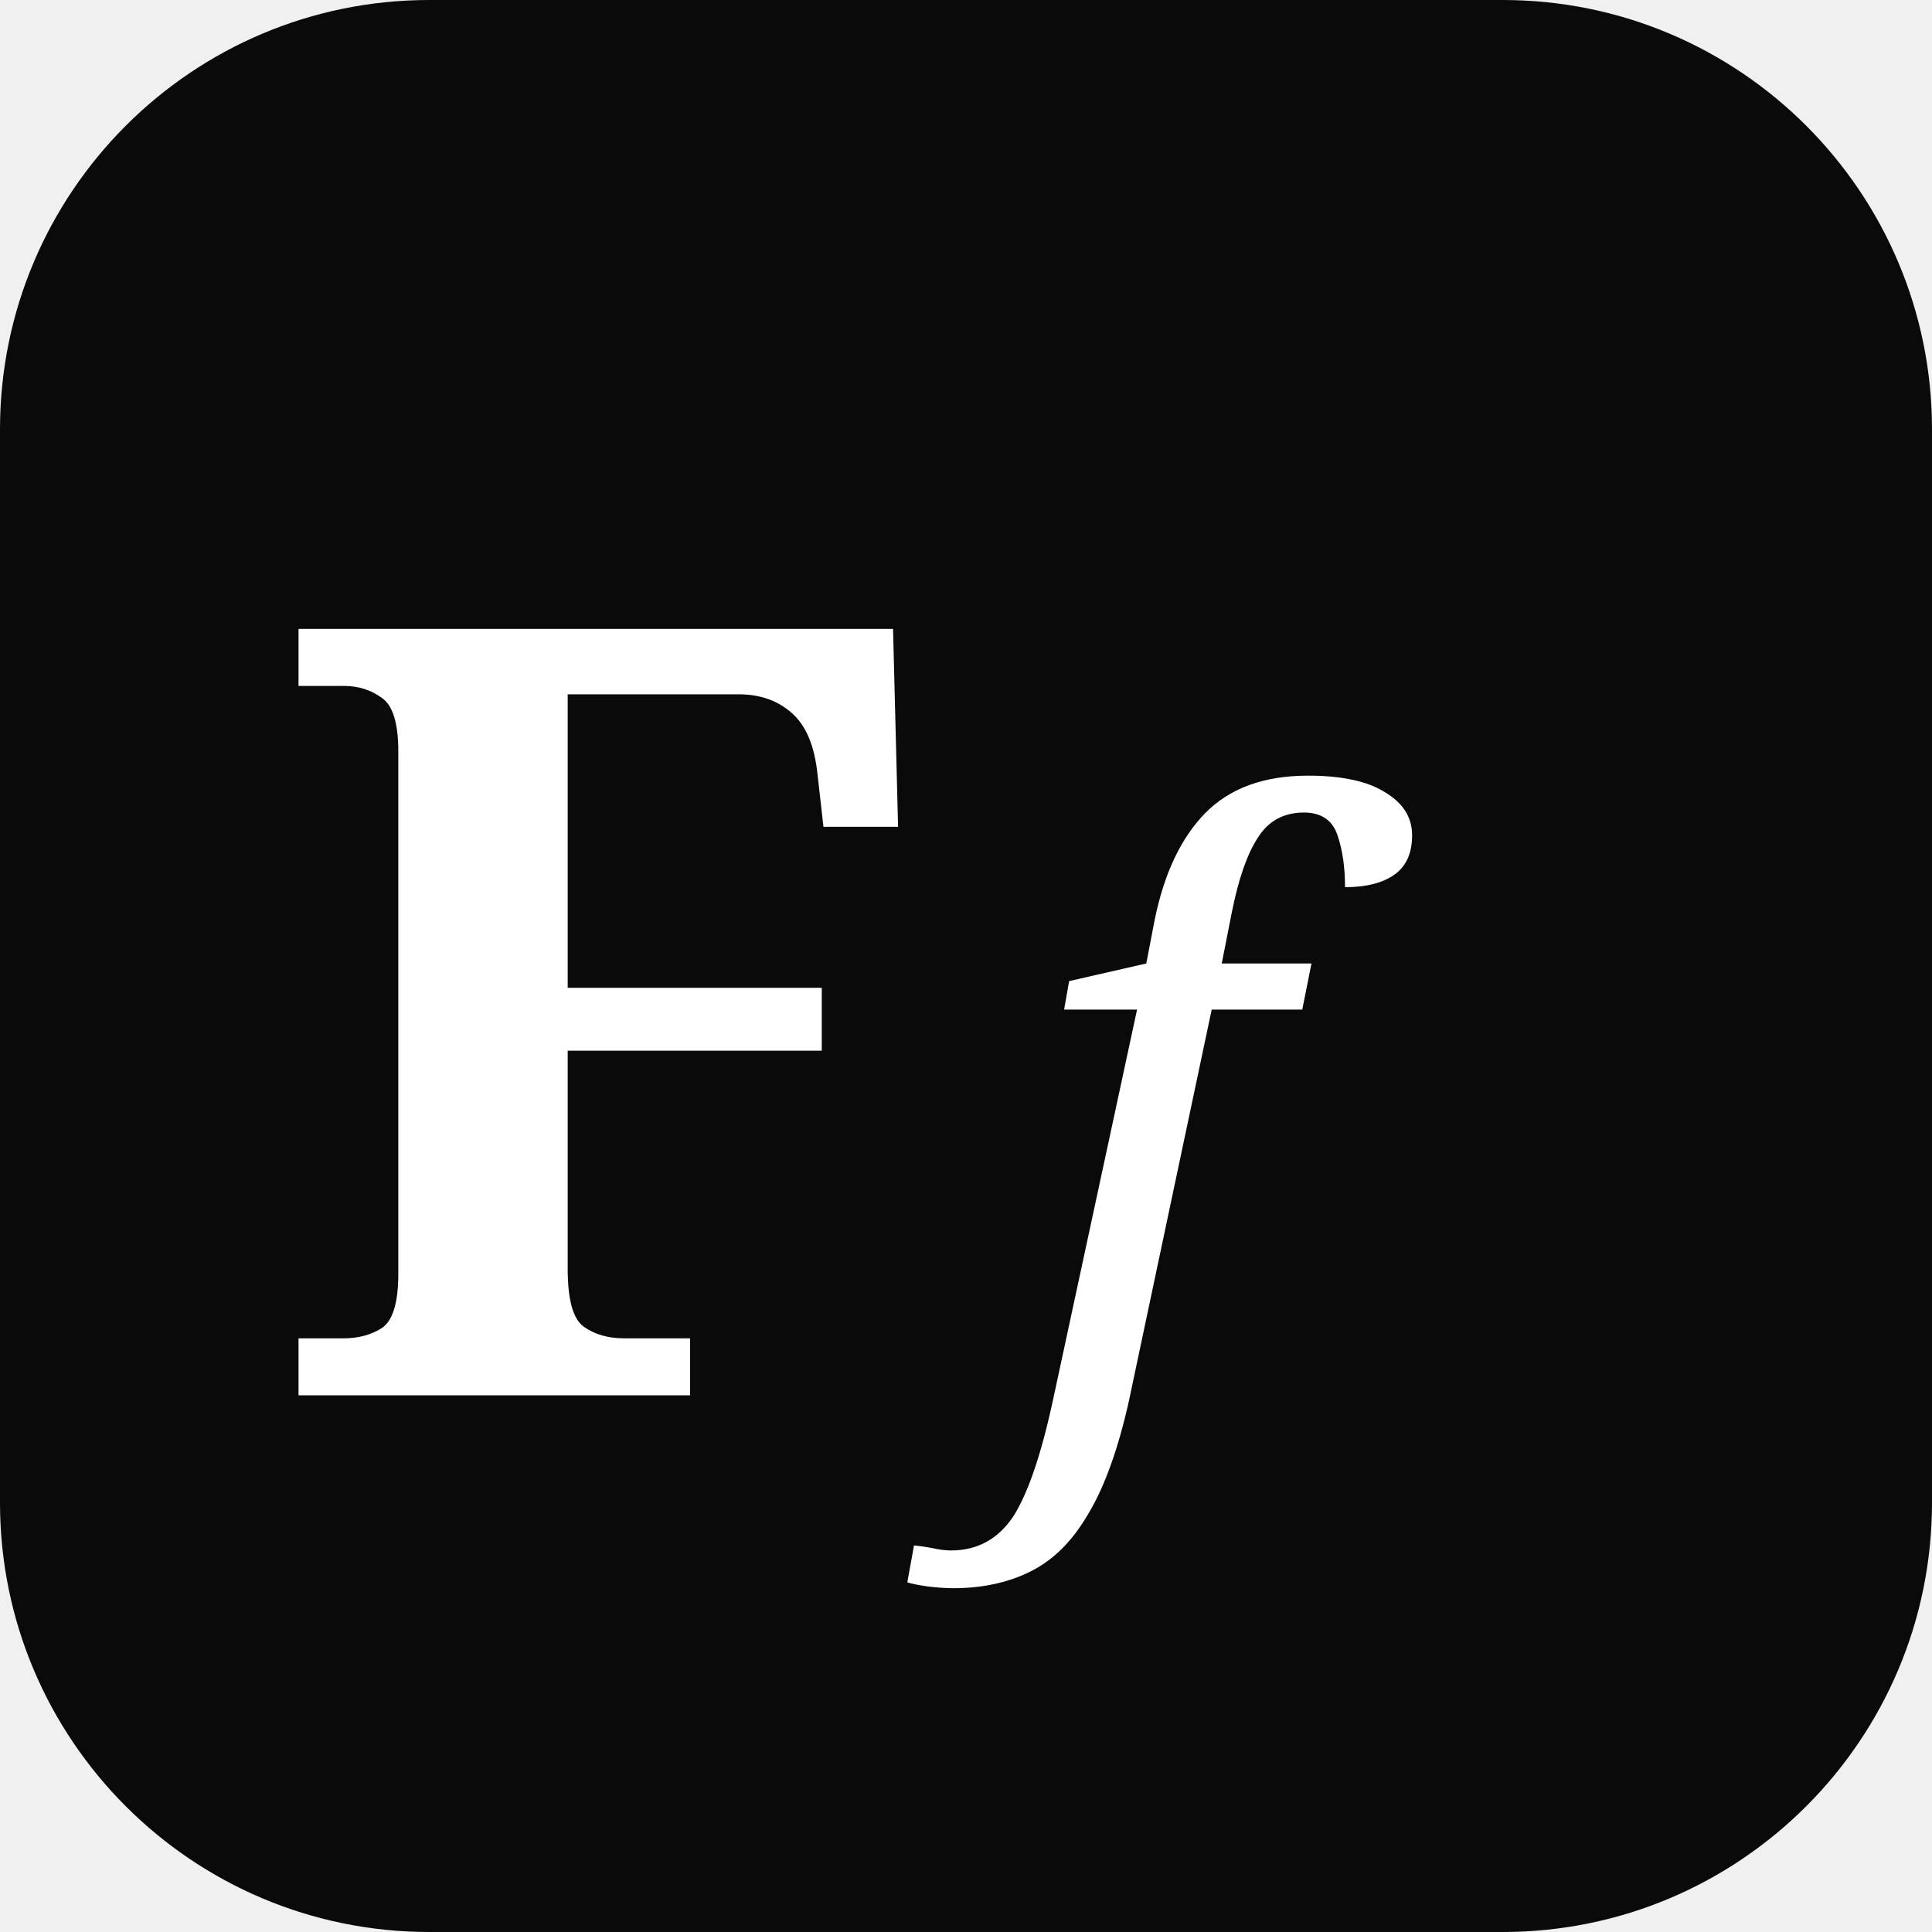
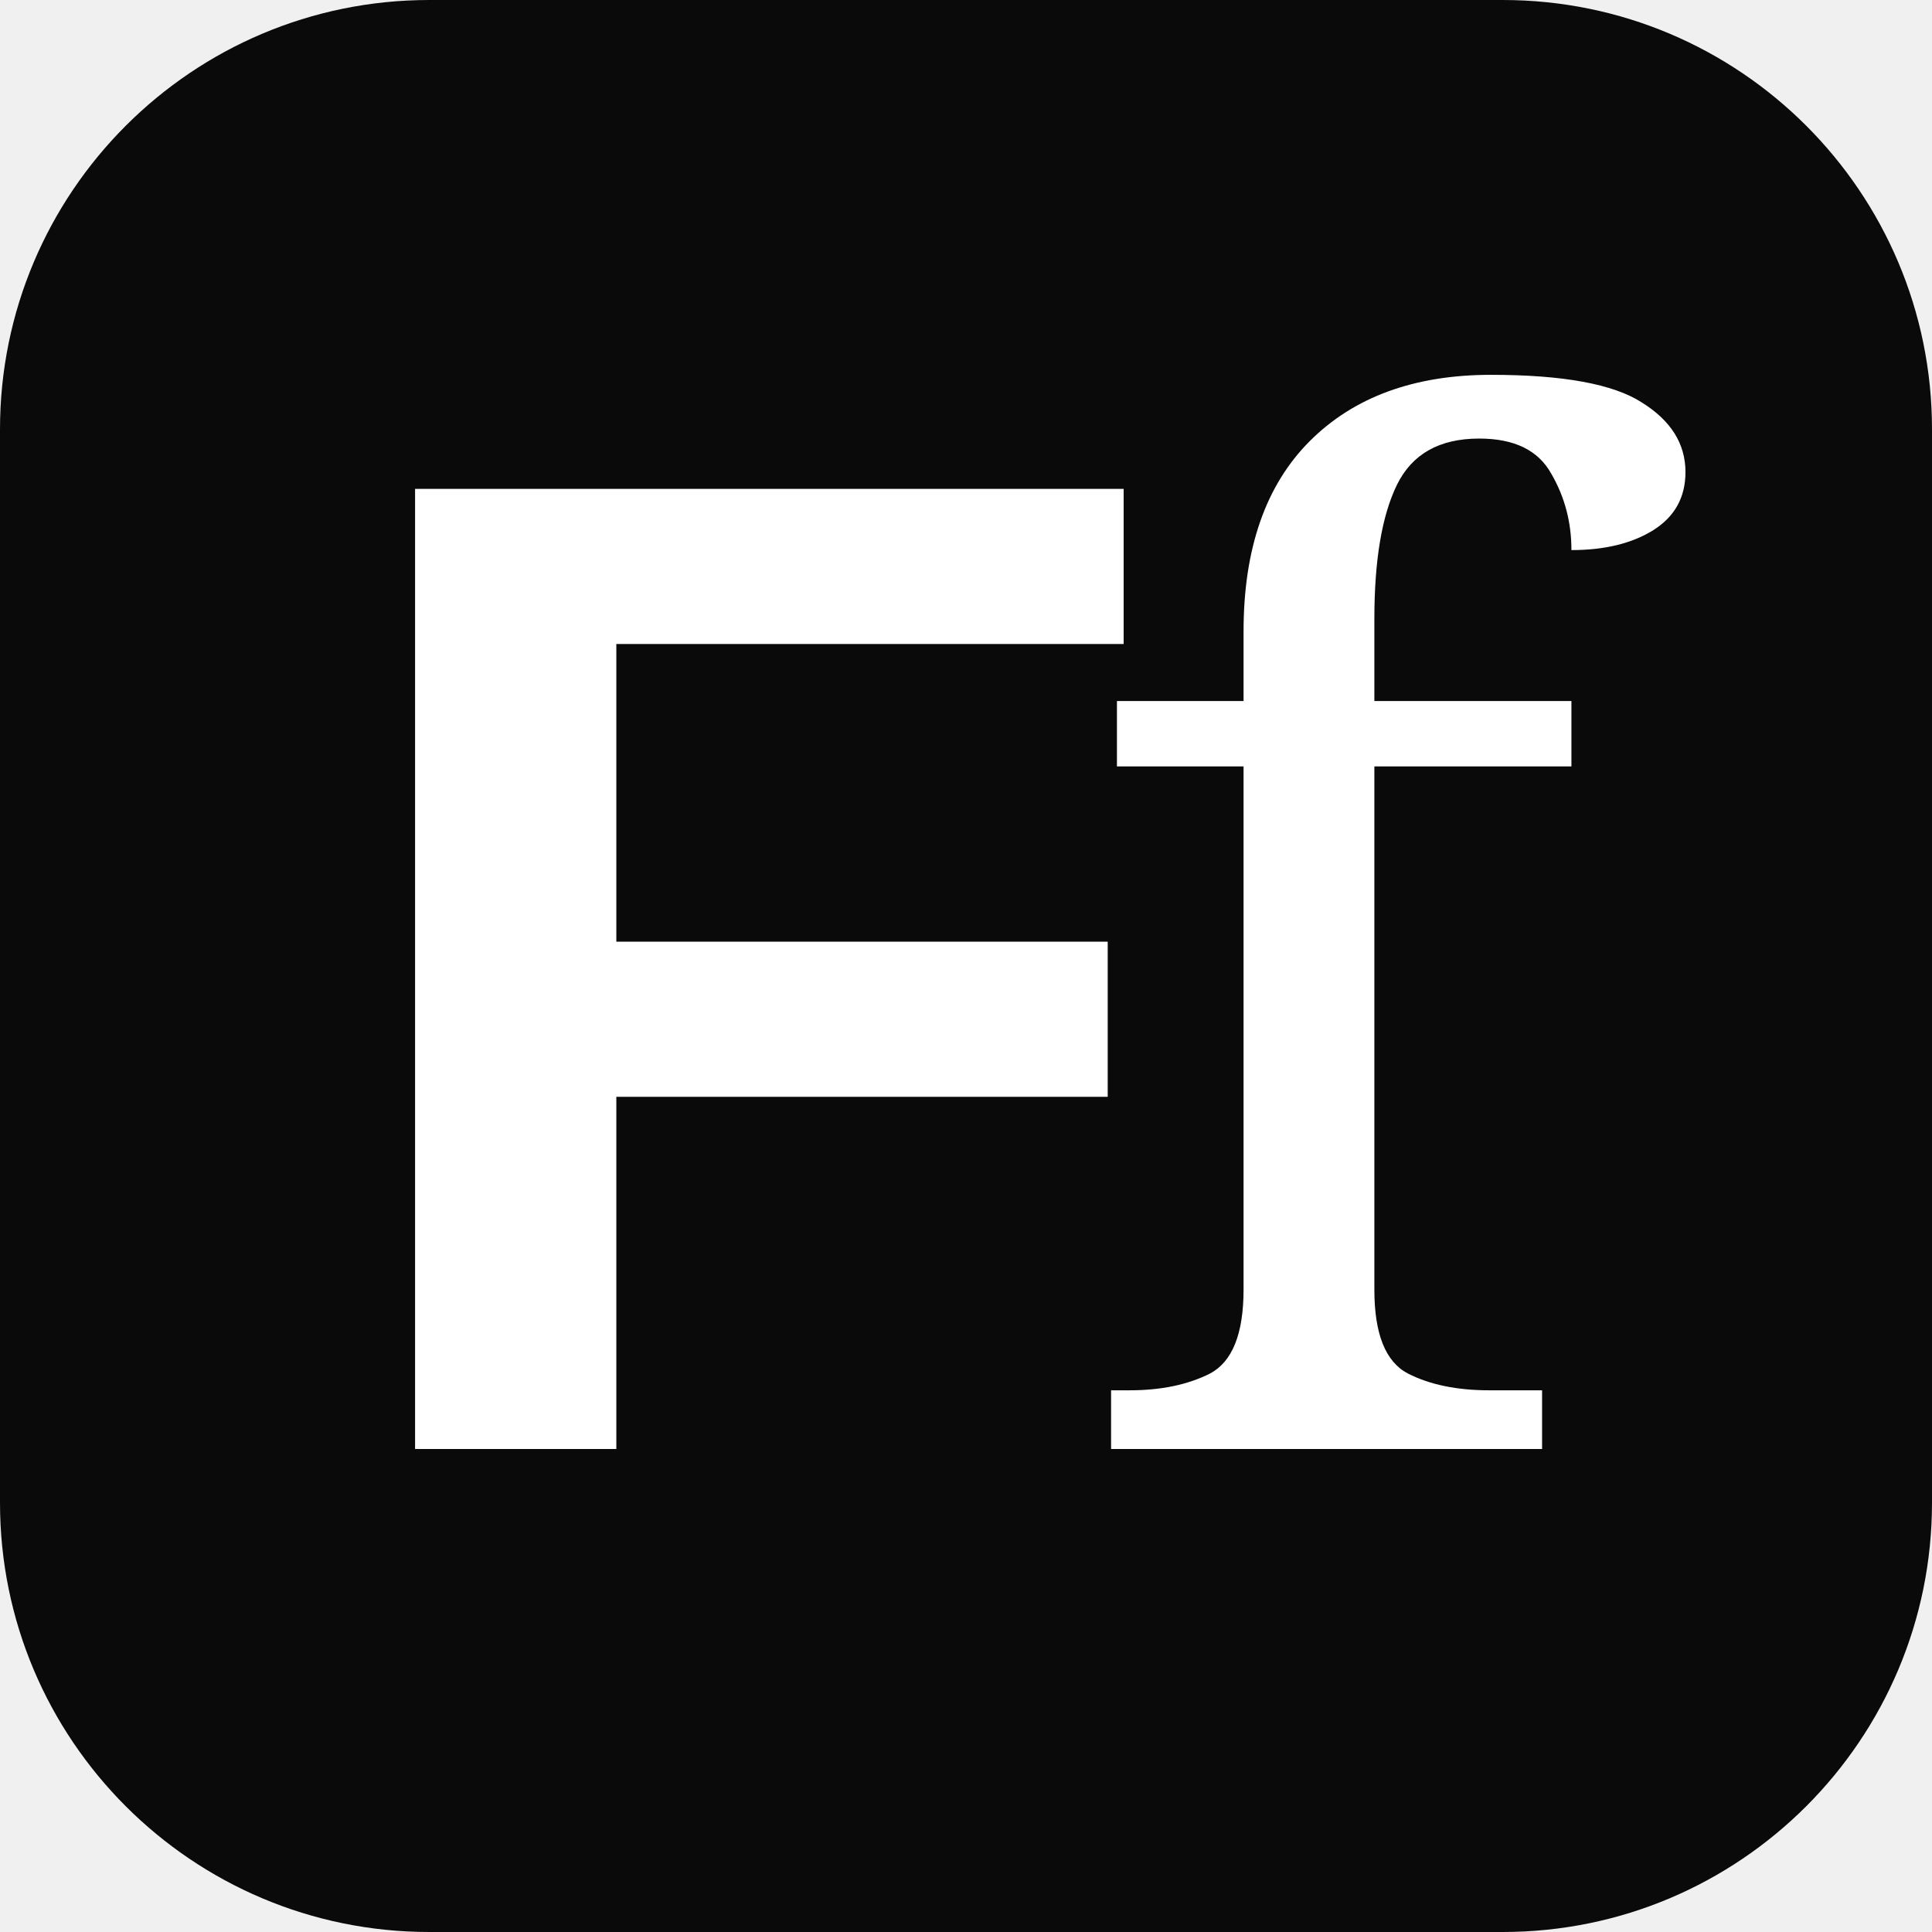
<svg xmlns="http://www.w3.org/2000/svg" width="36" height="36" viewBox="0 0 36 36" fill="none" style="display:block;flex-shrink:0">
  <rect width="36" height="36" rx="8" fill="#0a0a0a" />
-   <text x="5" y="26" font-family="Georgia,serif" font-size="20" font-weight="700" fill="white">F</text>
-   <text x="19" y="26" font-family="Georgia,serif" font-size="15" font-style="italic" fill="white">f</text>
+   <text x="6" y="27" font-family="Arial" font-size="26" font-weight="700" fill="white">F</text>
+   <text x="20" y="27" font-family="serif" font-size="26" fill="white">f</text>
</svg>
